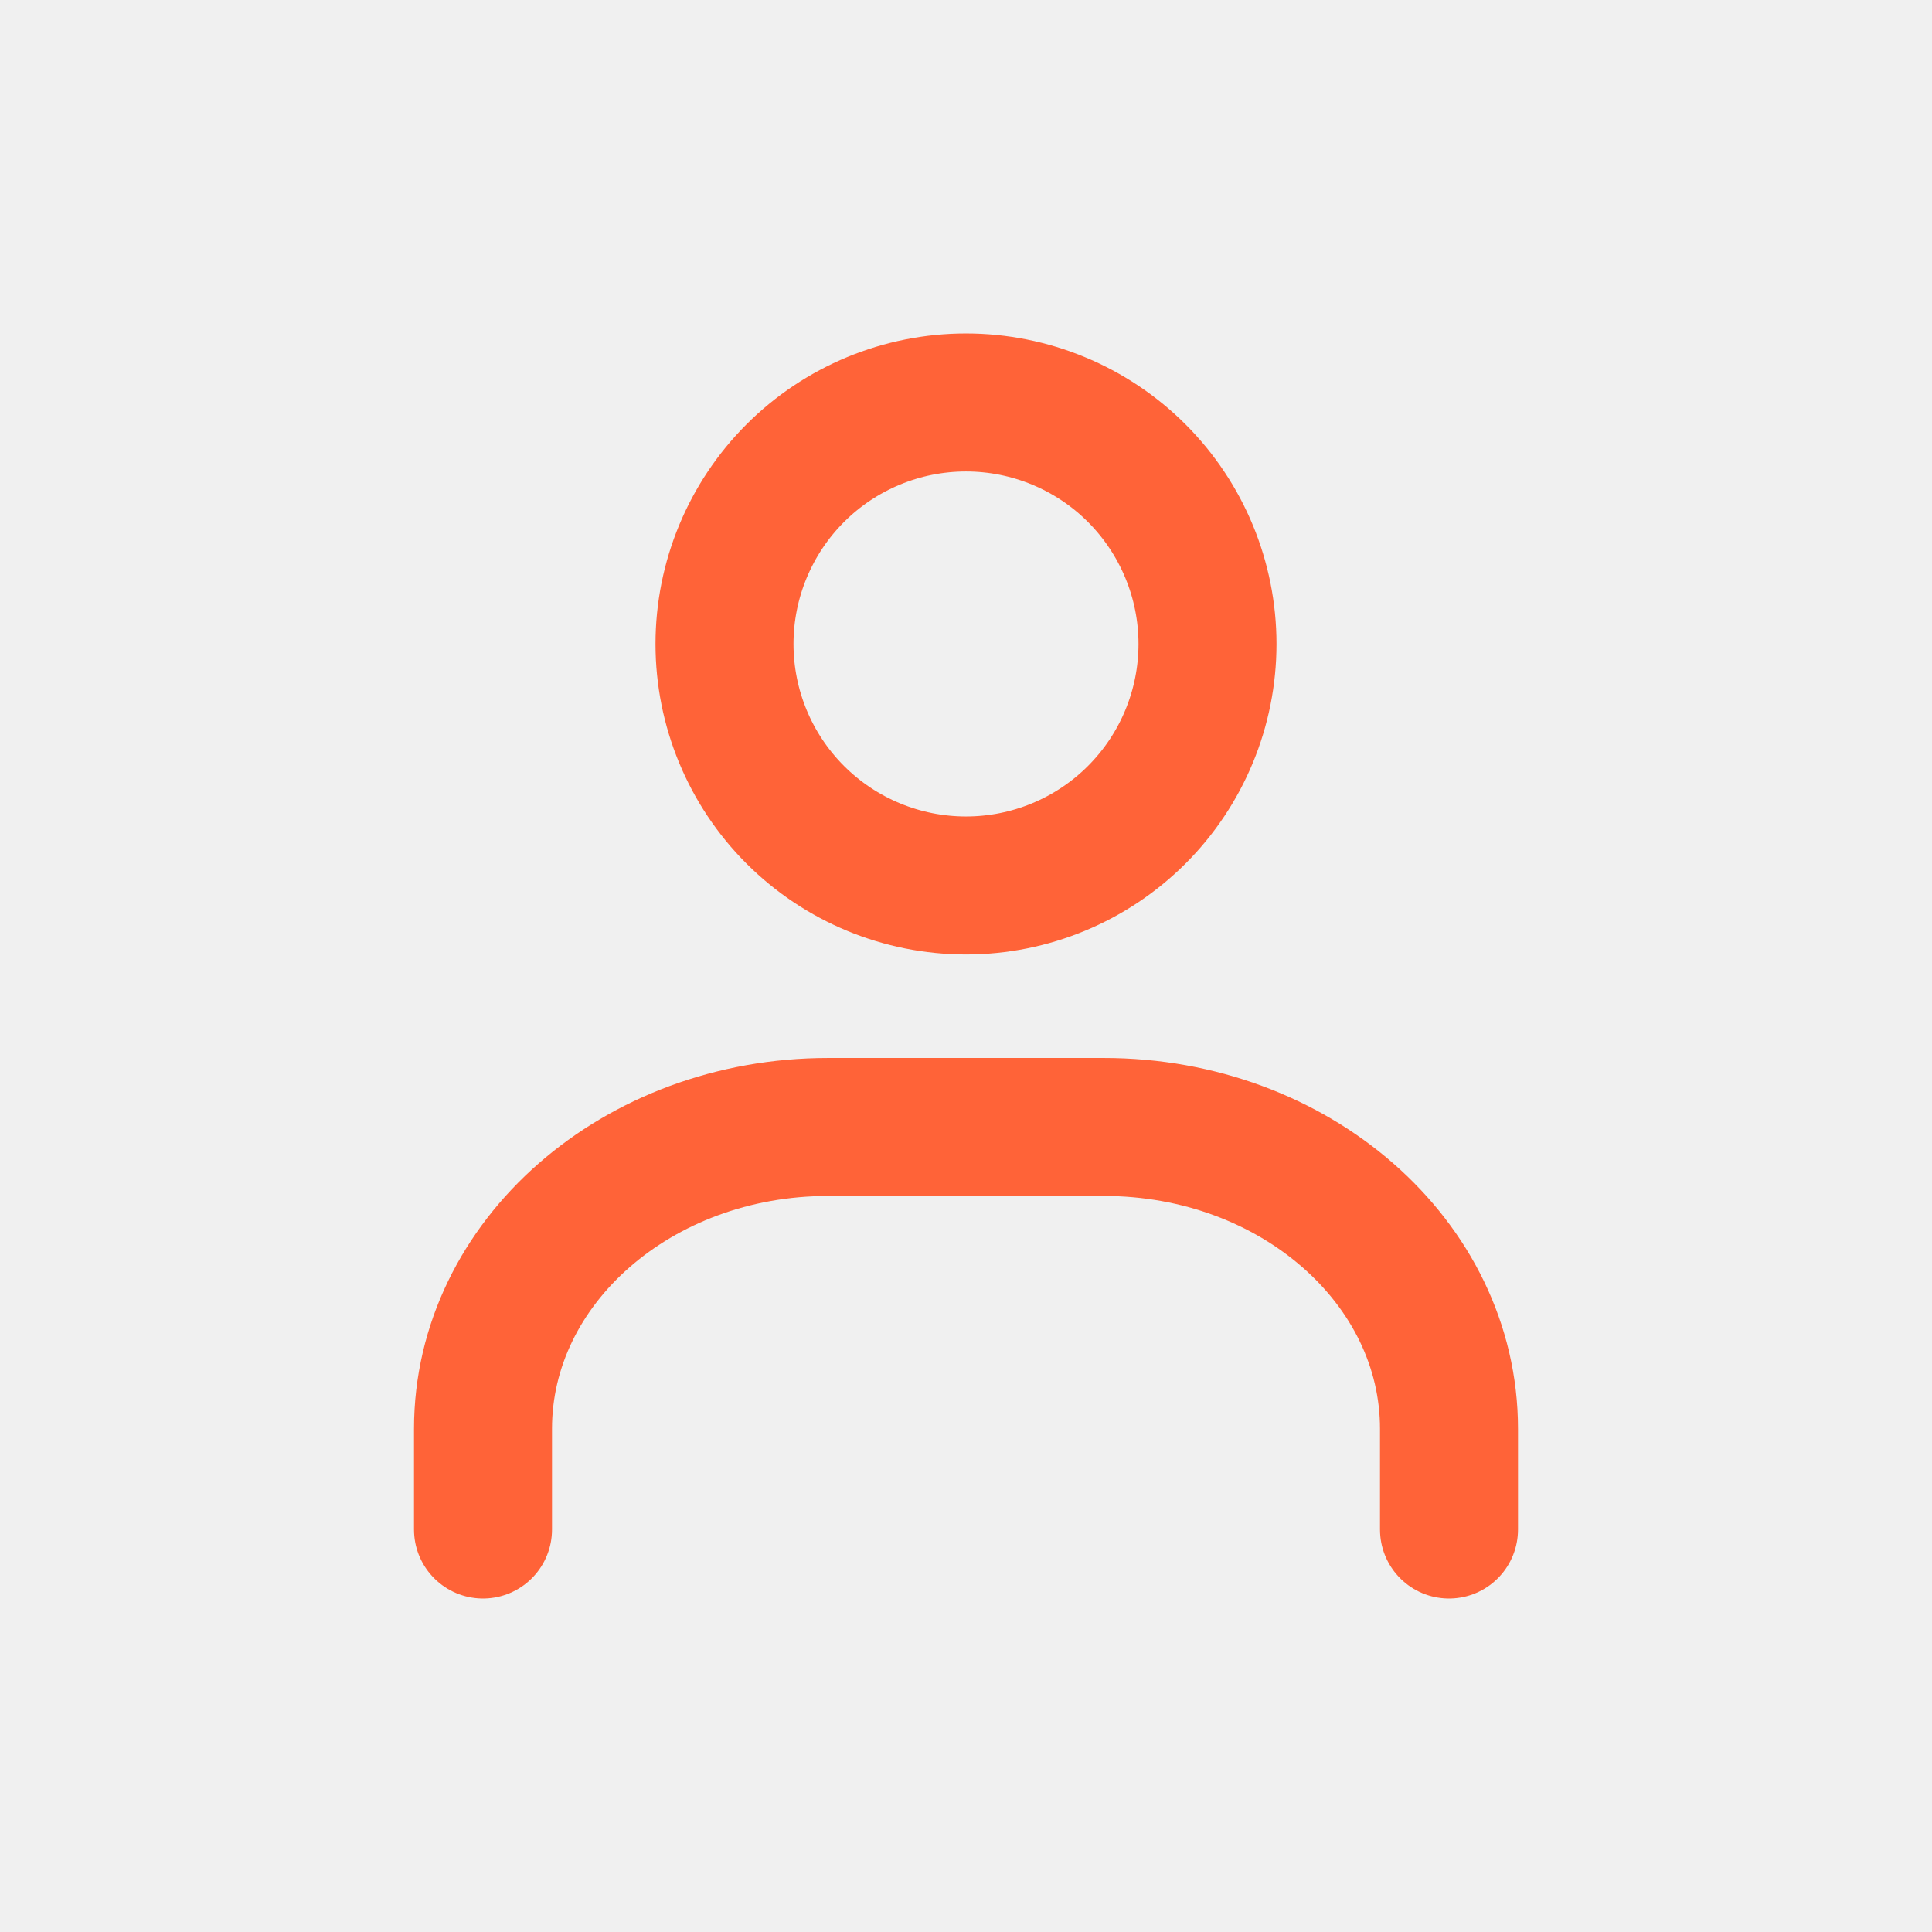
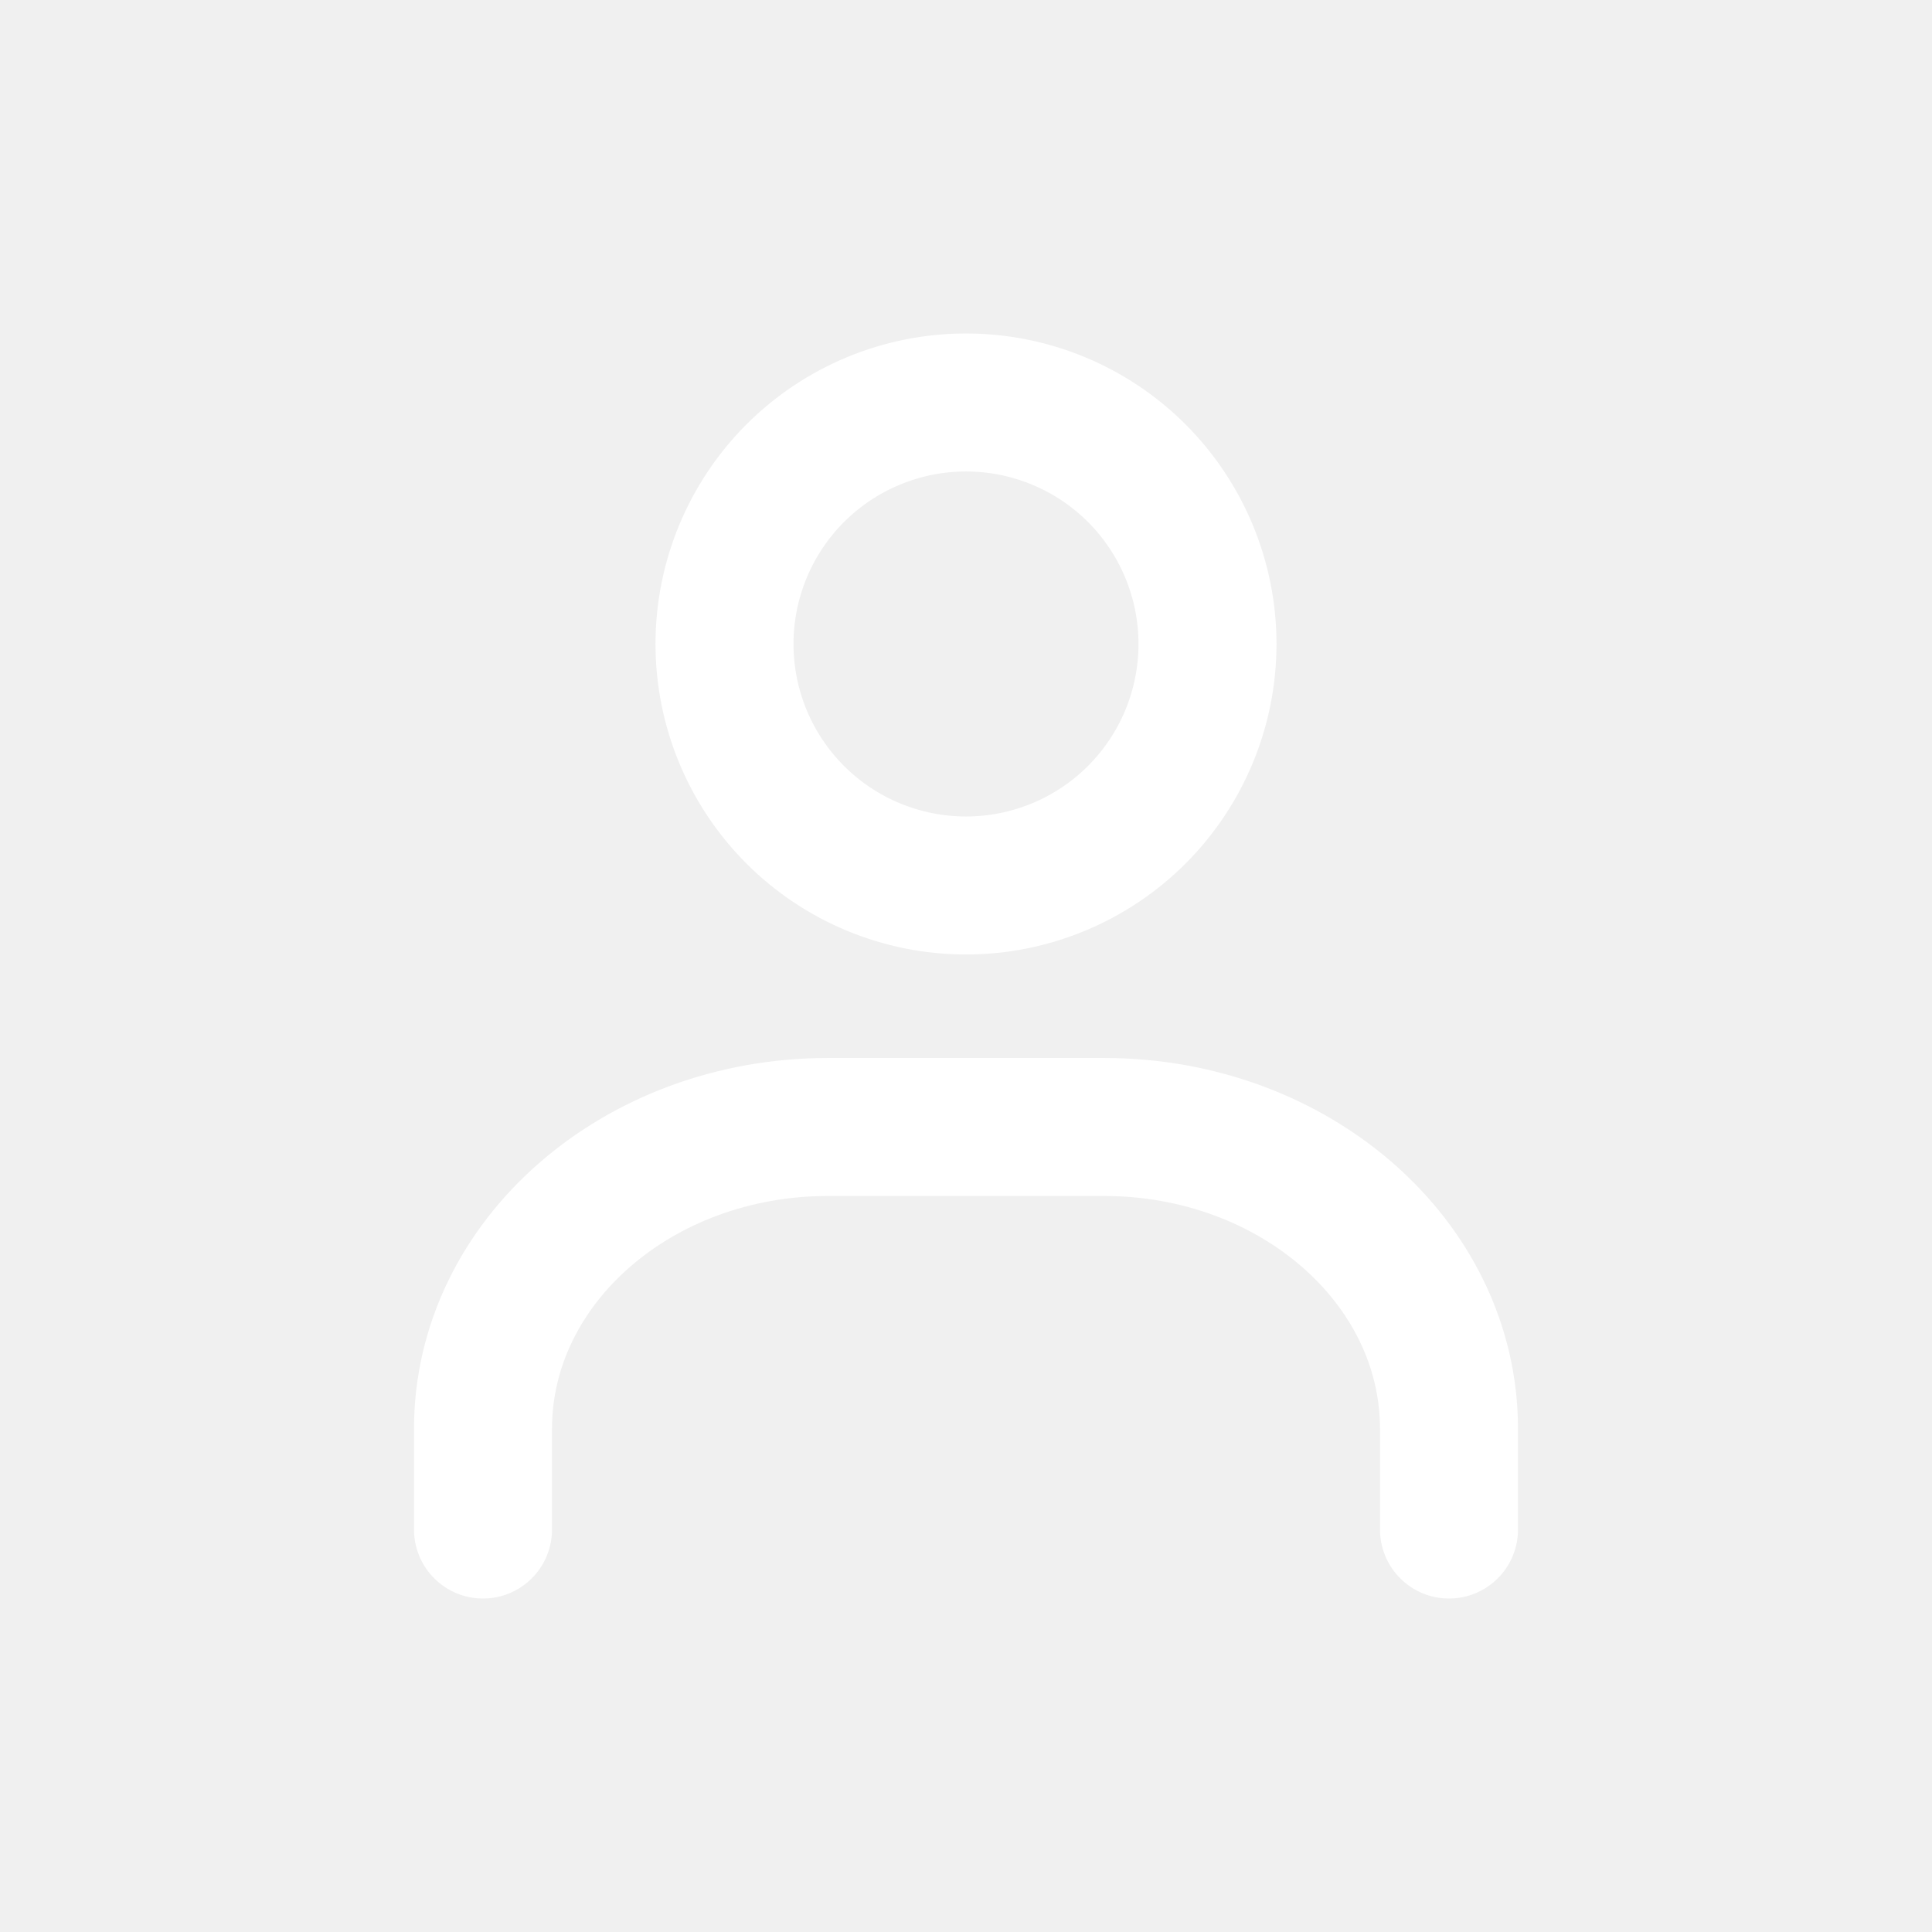
<svg xmlns="http://www.w3.org/2000/svg" width="28" height="28" viewBox="0 0 28 28" fill="none">
  <g id="user">
-     <path id="Vector" d="M21 22.167V20.708C21 18.292 18.761 16.333 16 16.333H12C9.239 16.333 7 18.292 7 20.708V22.167M17.5 9.333C17.5 10.261 17.131 11.152 16.475 11.808C15.819 12.464 14.928 12.833 14 12.833C13.072 12.833 12.181 12.464 11.525 11.808C10.869 11.152 10.5 10.261 10.5 9.333C10.5 8.405 10.869 7.515 11.525 6.858C12.181 6.202 13.072 5.833 14 5.833C14.928 5.833 15.819 6.202 16.475 6.858C17.131 7.515 17.5 8.405 17.5 9.333Z" stroke="#FF6338" stroke-width="2" stroke-linecap="round" stroke-linejoin="round" />
+     <path id="Vector" d="M21 22.167V20.708C21 18.292 18.761 16.333 16 16.333H12C9.239 16.333 7 18.292 7 20.708V22.167M17.5 9.333C17.5 10.261 17.131 11.152 16.475 11.808C15.819 12.464 14.928 12.833 14 12.833C13.072 12.833 12.181 12.464 11.525 11.808C10.869 11.152 10.5 10.261 10.5 9.333C10.5 8.405 10.869 7.515 11.525 6.858C12.181 6.202 13.072 5.833 14 5.833C14.928 5.833 15.819 6.202 16.475 6.858C17.131 7.515 17.5 8.405 17.5 9.333Z" stroke="#ffffff" stroke-width="2" stroke-linecap="round" stroke-linejoin="round" />
  </g>
</svg>
